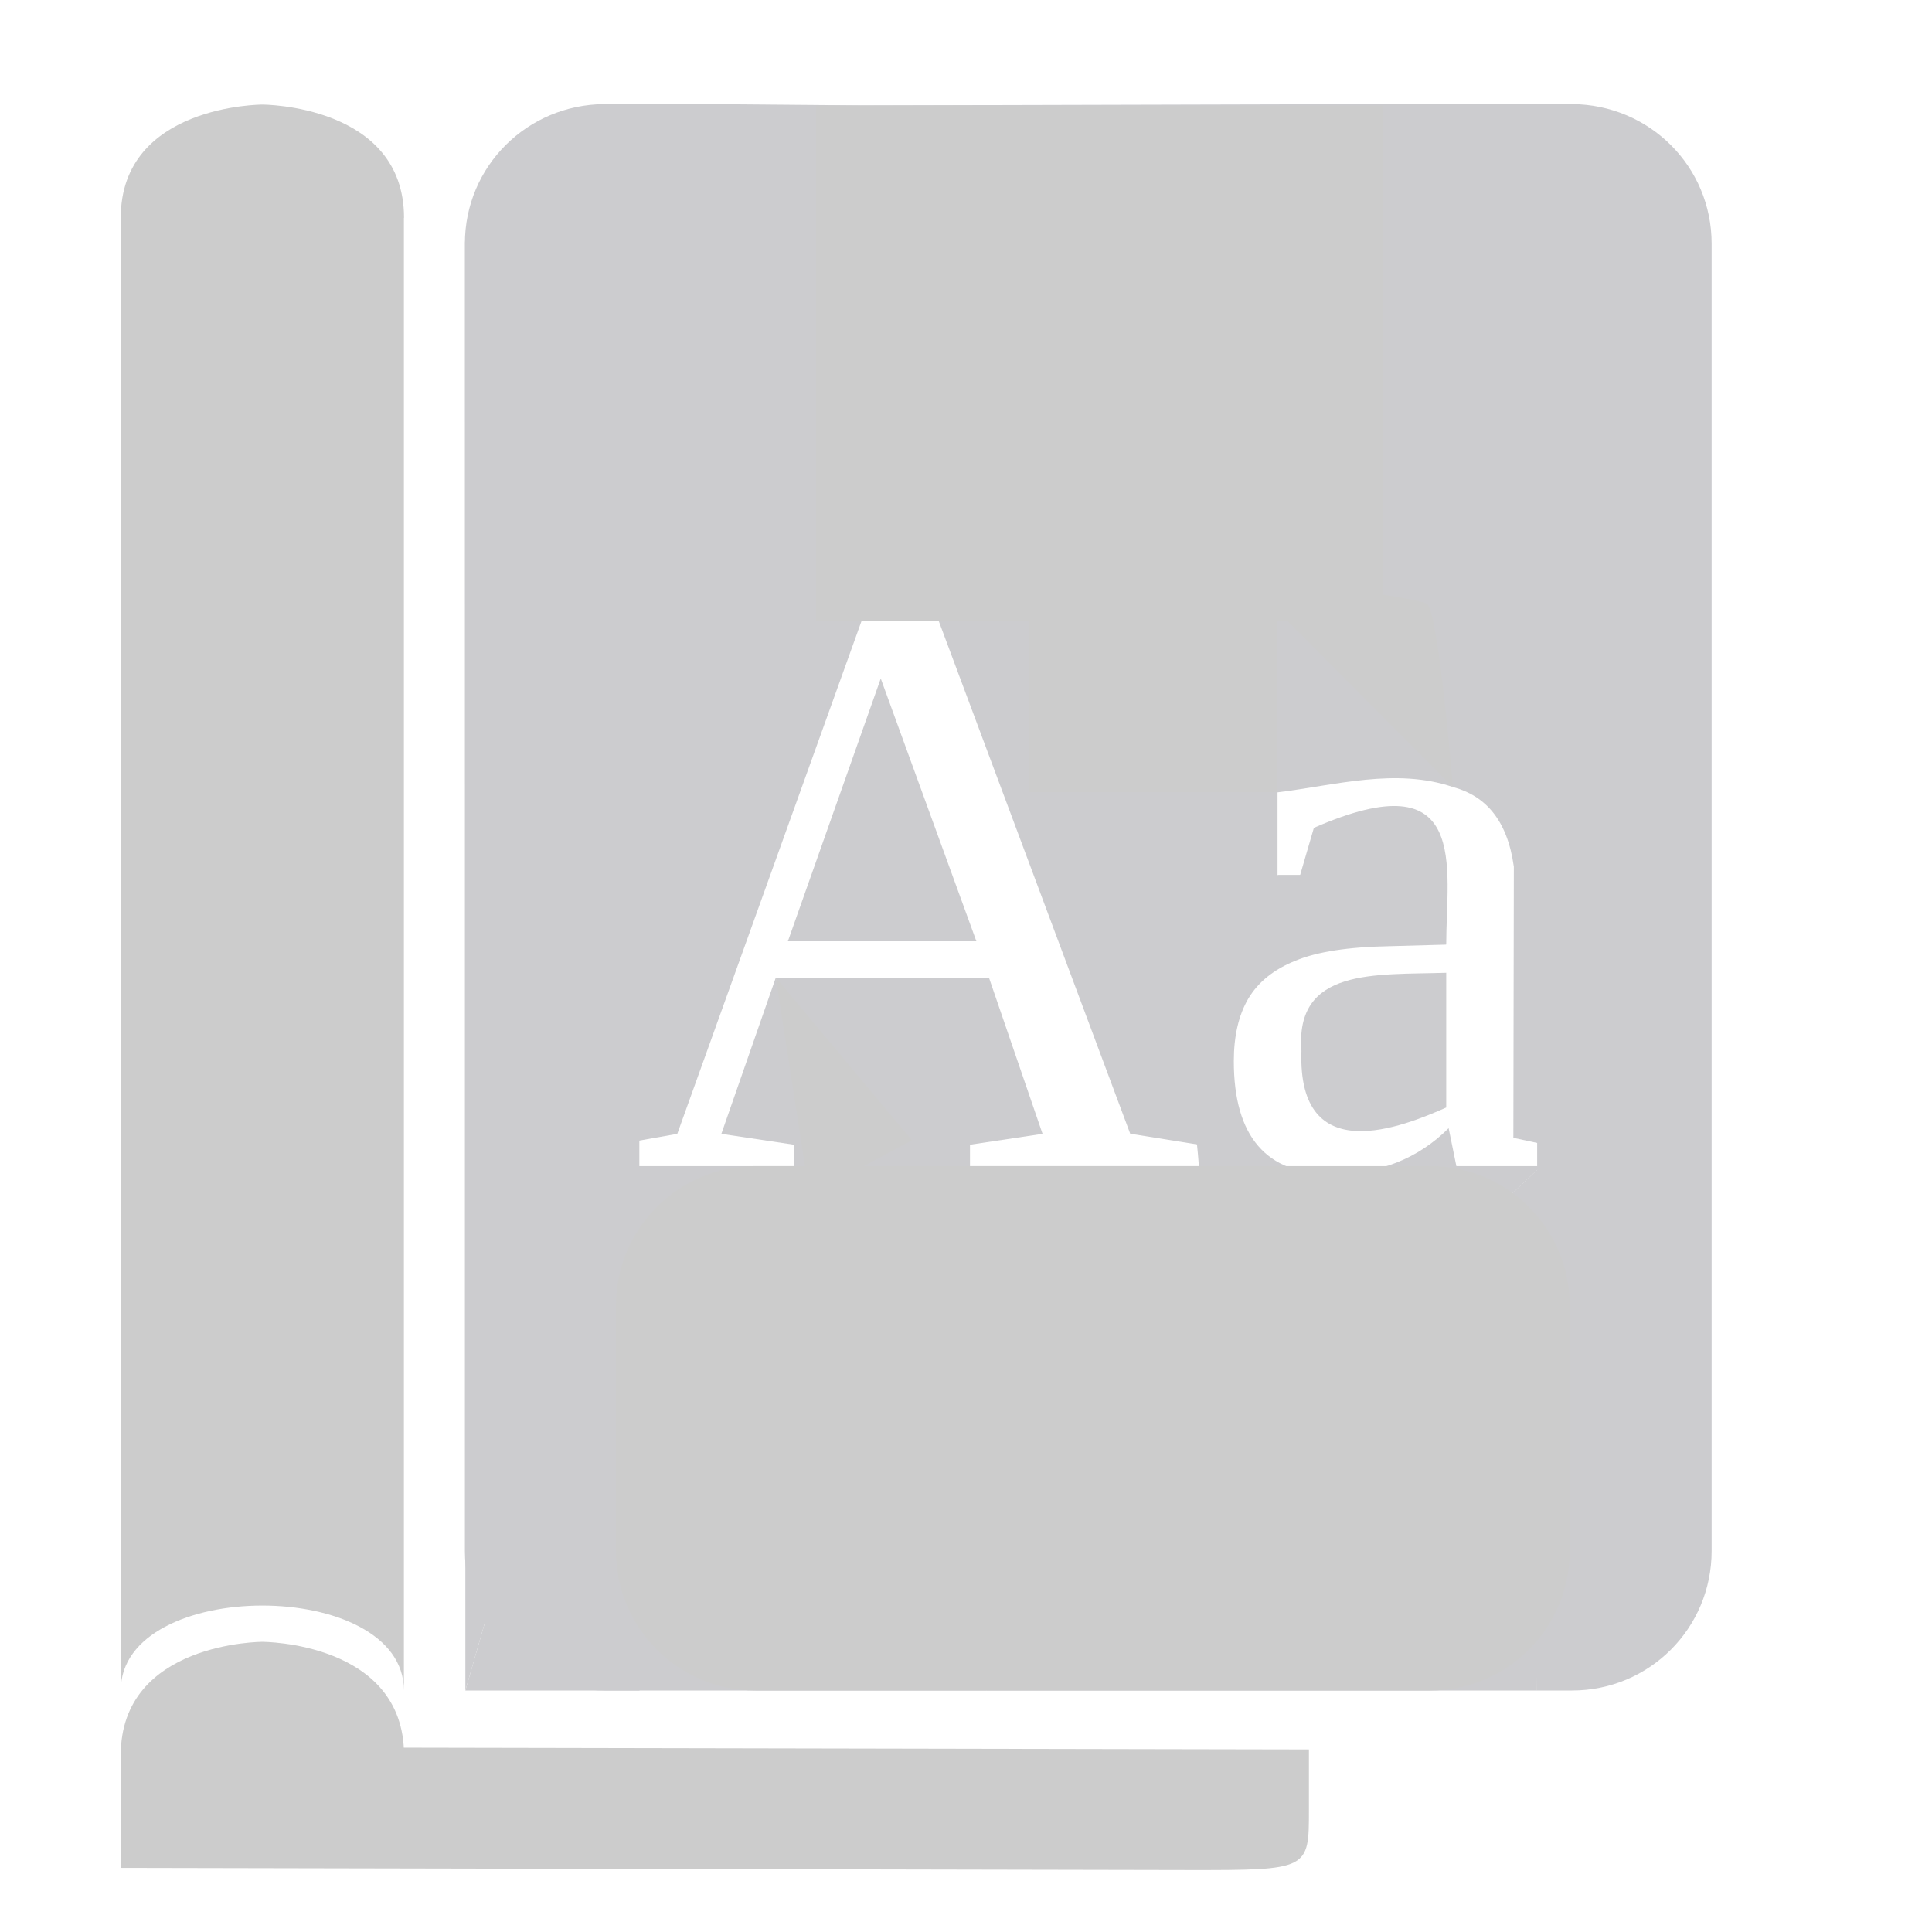
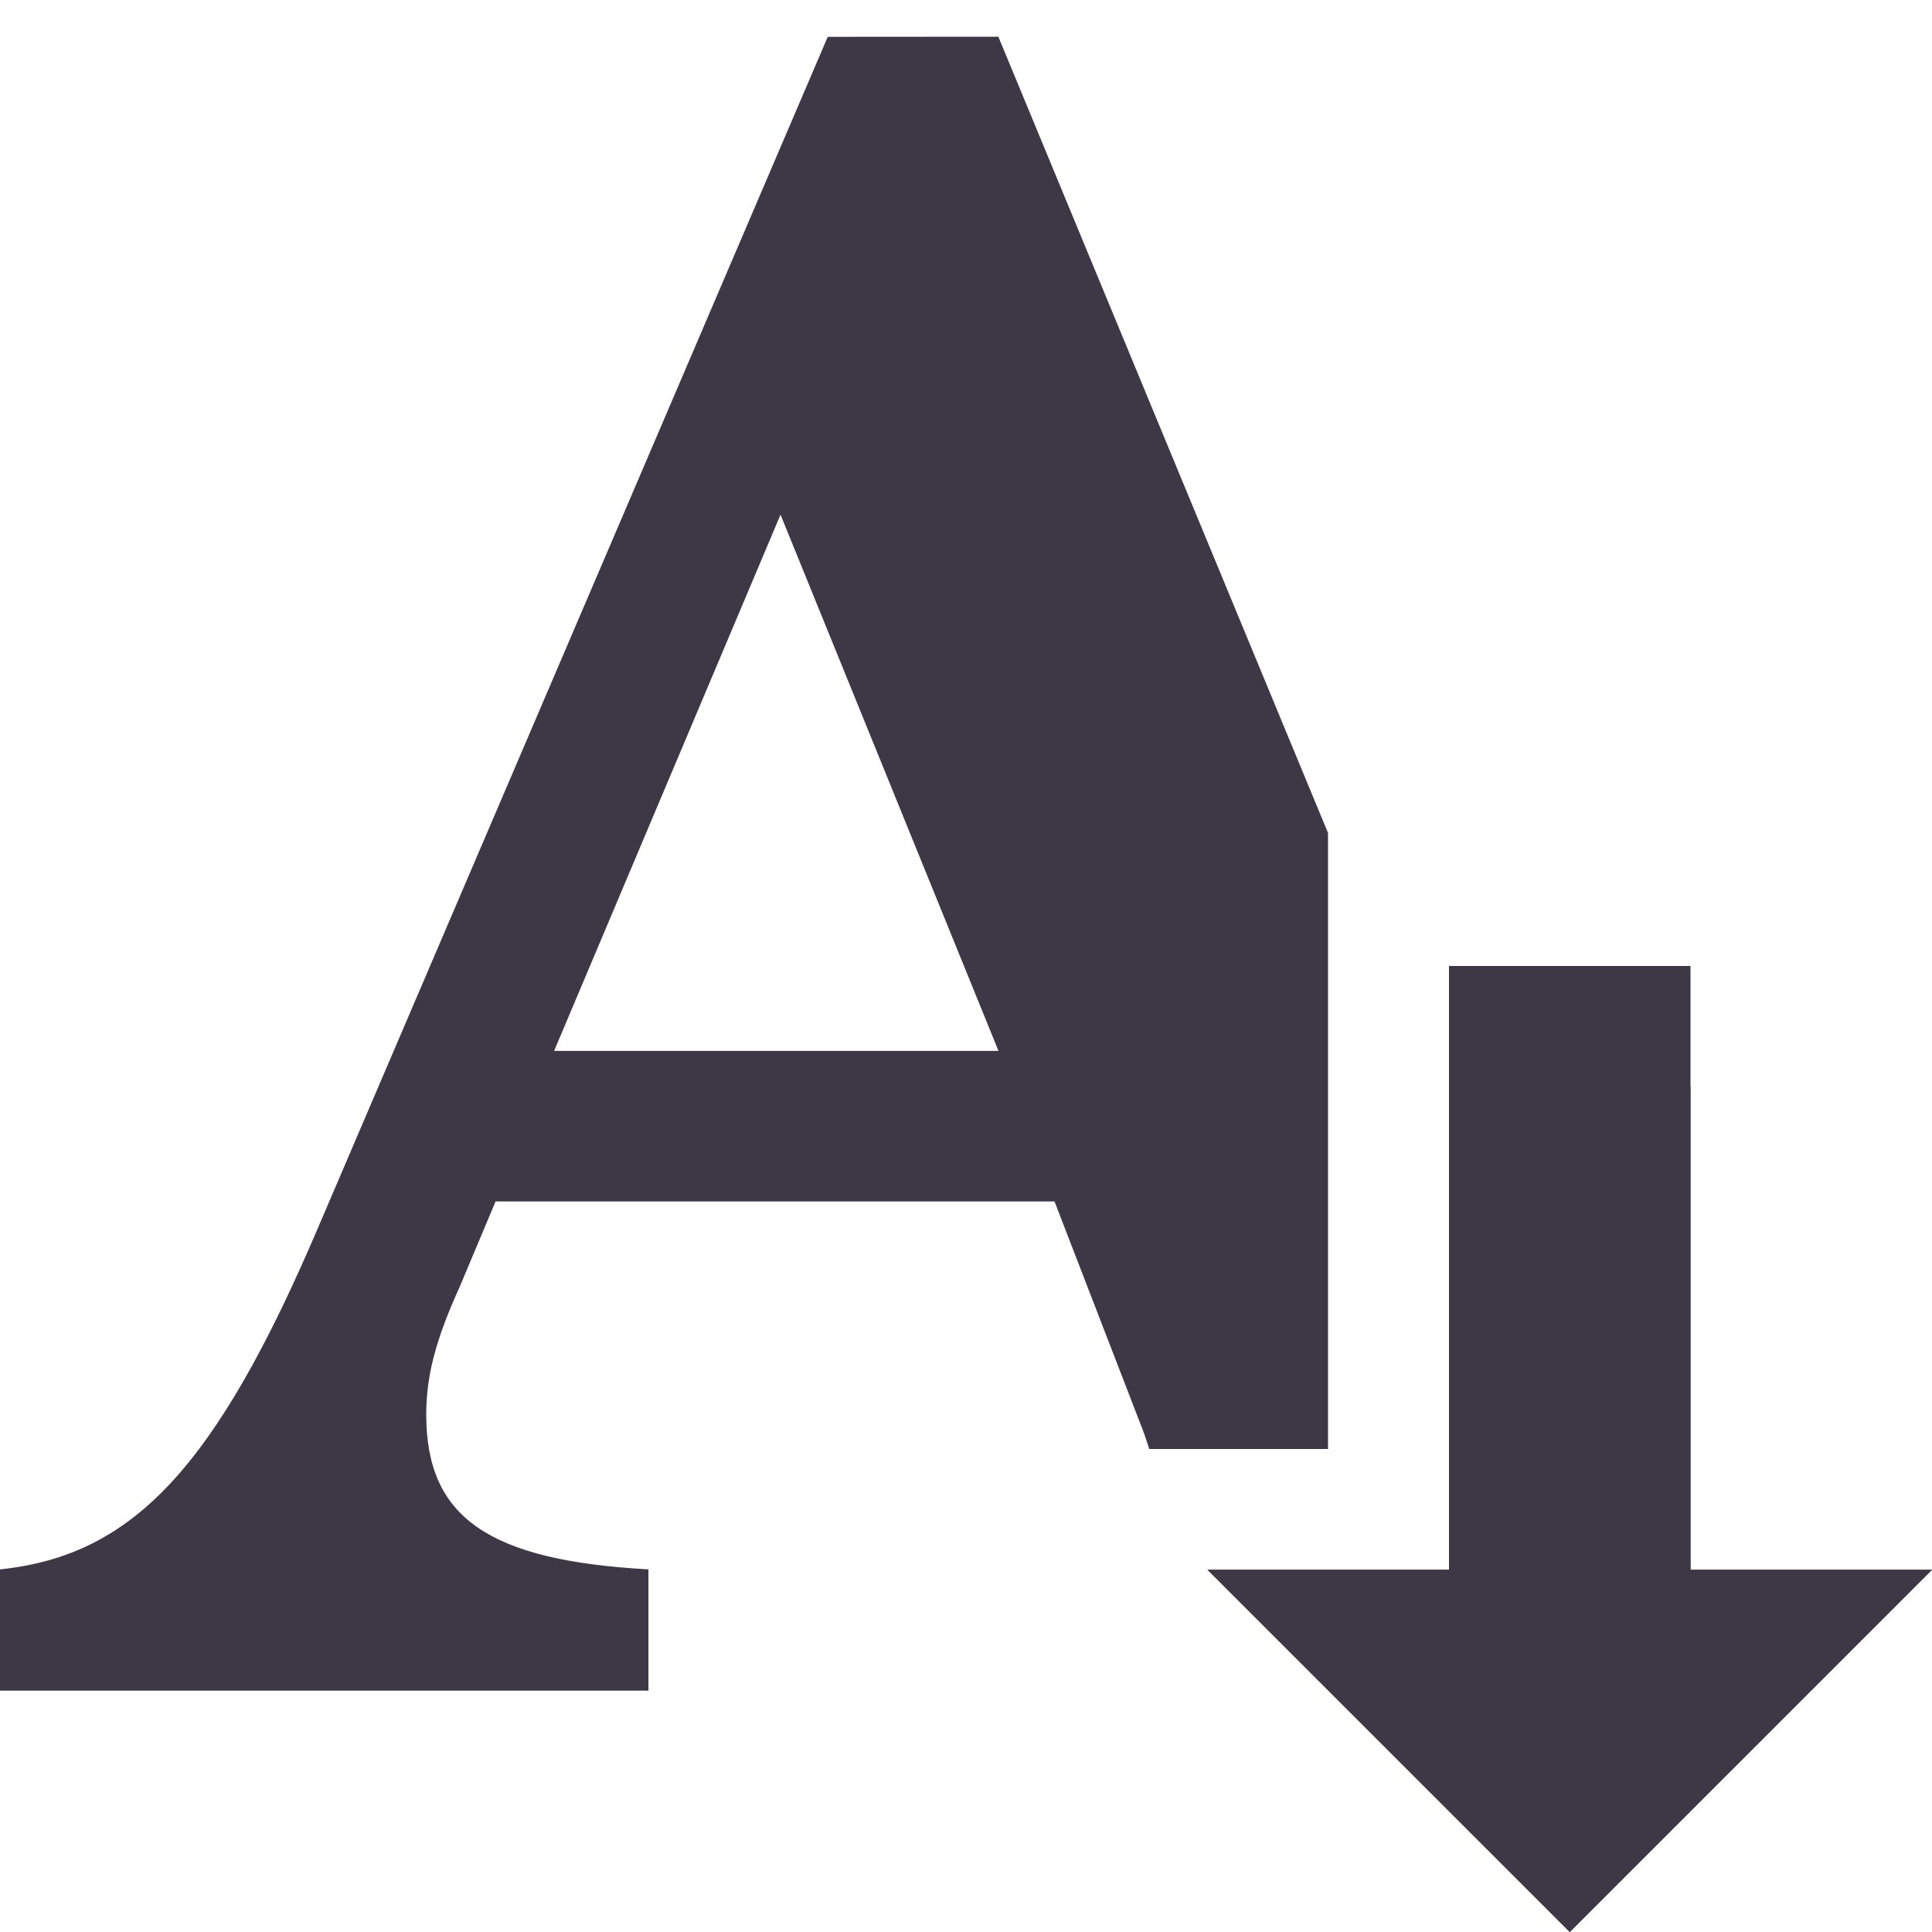
- <svg xmlns="http://www.w3.org/2000/svg" width="16px" height="16px" viewBox="0 0 16 16" version="1.1" id="svg13">
-   <path id="rect863" style="fill:#cccccf;fill-opacity:1;stroke-width:6.8;stroke-linecap:round;stroke-linejoin:round;paint-order:fill markers stroke" d="m 12.521,0.859 0.498,0.003 c 0.64,0.004 1.156,0.515 1.156,1.156 V 12.844 C 14.175,13.485 13.659,14 13.019,14 H 12.729 c 0.002,-2 0.001,-8.597 0.001,-11.983 0,-0.64 -0.436,-1.16 -0.209,-1.158 z" />
-   <defs id="defs17">
-     <mask maskUnits="userSpaceOnUse" id="mask-powermask-path-effect1036">
-       <g id="g1034" clip-path="none" style="">
-         <text xml:space="preserve" style="font-style:normal;font-variant:normal;font-weight:bold;font-stretch:normal;font-size:4.609px;line-height:1.25;font-family:sans-serif;-inkscape-font-specification:'sans-serif Bold';display:inline;fill:#241f31;fill-opacity:1;stroke:none;stroke-width:0.115;enable-background:new" x="5.584" y="5.583" id="text1020">
-           <tspan id="tspan1018" x="5.584" y="5.583" style="font-style:normal;font-variant:normal;font-weight:bold;font-stretch:normal;font-family:sans-serif;-inkscape-font-specification:'sans-serif Bold';stroke-width:0.115">a</tspan>
-         </text>
-         <text xml:space="preserve" style="font-style:normal;font-variant:normal;font-weight:bold;font-stretch:normal;font-size:4.609px;line-height:1.25;font-family:sans-serif;-inkscape-font-specification:'sans-serif Bold';display:inline;fill:#241f31;fill-opacity:1;stroke:none;stroke-width:0.115;enable-background:new" x="10.193" y="5.583" id="text1024">
-           <tspan id="tspan1022" x="10.193" y="5.583" style="font-style:normal;font-variant:normal;font-weight:bold;font-stretch:normal;font-family:sans-serif;-inkscape-font-specification:'sans-serif Bold';fill:#241f31;fill-opacity:1;stroke-width:0.115">a</tspan>
-         </text>
-         <text xml:space="preserve" style="font-style:normal;font-variant:normal;font-weight:bold;font-stretch:normal;font-size:4.609px;line-height:1.25;font-family:sans-serif;-inkscape-font-specification:'sans-serif Bold';display:inline;fill:#241f31;fill-opacity:1;stroke:none;stroke-width:0.115;enable-background:new" x="5.584" y="11.114" id="text1028">
-           <tspan id="tspan1026" x="5.584" y="11.114" style="font-style:normal;font-variant:normal;font-weight:bold;font-stretch:normal;font-family:sans-serif;-inkscape-font-specification:'sans-serif Bold';fill:#241f31;fill-opacity:1;stroke-width:0.115">a</tspan>
-         </text>
-         <text xml:space="preserve" style="font-style:normal;font-variant:normal;font-weight:bold;font-stretch:normal;font-size:4.609px;line-height:1.25;font-family:sans-serif;-inkscape-font-specification:'sans-serif Bold';display:inline;fill:#241f31;fill-opacity:1;stroke:none;stroke-width:0.115;enable-background:new" x="10.193" y="11.114" id="text1032">
-           <tspan id="tspan1030" x="10.193" y="11.114" style="font-style:normal;font-variant:normal;font-weight:bold;font-stretch:normal;font-family:sans-serif;-inkscape-font-specification:'sans-serif Bold';fill:#241f31;fill-opacity:1;stroke-width:0.115">a</tspan>
-         </text>
-       </g>
-     </mask>
-     <clipPath clipPathUnits="userSpaceOnUse" id="clipPath958">
-       <rect style="fill:#deddda;fill-opacity:1;stroke:none;stroke-width:1.759;stroke-linecap:round;stroke-linejoin:round" id="rect960" width="1.318" height="29.633" x="7.938" y="1.058" />
-     </clipPath>
-     <clipPath clipPathUnits="userSpaceOnUse" id="clipPath1097">
-       <path style="display:inline;fill:#2ec27e;fill-opacity:1;stroke:none;stroke-width:0.265px;stroke-linecap:butt;stroke-linejoin:miter;stroke-opacity:1;enable-background:new" d="m 7.938,3.175 v 27.517 c 0,-2.117 -5.292,-2.117 -5.292,0 V 3.175 c 0,-2.117 2.646,-2.117 2.646,-2.117 0,0 2.646,0 2.646,2.117 z" id="path1099" />
-     </clipPath>
-     <clipPath clipPathUnits="userSpaceOnUse" id="clipPath958-6">
-       <rect style="fill:#deddda;fill-opacity:1;stroke:none;stroke-width:1.759;stroke-linecap:round;stroke-linejoin:round" id="rect960-7" width="1.318" height="29.633" x="7.938" y="1.058" />
-     </clipPath>
-     <clipPath clipPathUnits="userSpaceOnUse" id="clipPath1097-5">
-       <path style="display:inline;fill:#2ec27e;fill-opacity:1;stroke:none;stroke-width:0.265px;stroke-linecap:butt;stroke-linejoin:miter;stroke-opacity:1;enable-background:new" d="m 7.938,3.175 v 27.517 c 0,-2.117 -5.292,-2.117 -5.292,0 V 3.175 c 0,-2.117 2.646,-2.117 2.646,-2.117 0,0 2.646,0 2.646,2.117 z" id="path1099-3" />
-     </clipPath>
-     <mask maskUnits="userSpaceOnUse" id="mask-powermask-path-effect1522">
-       <text xml:space="preserve" style="font-size:6.974px;line-height:1.25;font-family:Helvetica;-inkscape-font-specification:Helvetica;stroke-width:0.174" x="4.866" y="9.749" id="text1520">
-         <tspan id="tspan1518" x="4.866" y="9.749" style="font-style:normal;font-variant:normal;font-weight:normal;font-stretch:normal;font-family:'Liberation Serif';-inkscape-font-specification:'Liberation Serif';stroke-width:0.174">Aa</tspan>
-       </text>
-     </mask>
-   </defs>
-   <path style="display:inline;fill:#cccccc;fill-opacity:1;stroke:none;stroke-width:0.117px;stroke-linecap:butt;stroke-linejoin:miter;stroke-opacity:1;enable-background:new" d="M 3.345,1.804 V 14 C 3.345,13.062 1,13.062 1,14 V 1.804 C 1,0.866 2.173,0.866 2.173,0.866 c 0,0 1.173,0 1.173,0.938 z" id="path889-3" />
-   <path style="display:inline;fill:#cccccc;fill-opacity:1;stroke:none;stroke-width:0.117px;stroke-linecap:butt;stroke-linejoin:miter;stroke-opacity:1;enable-background:new" d="m 3.345,14.535 c -1.362,0 -1.362,0 -2.345,0 0,-0.938 1.173,-0.938 1.173,-0.938 0,0 1.173,0 1.173,0.938 z" id="path889-3-3" />
-   <path id="rect1243" style="fill:#cccccc;fill-opacity:1;stroke-width:0.999" d="m 1,14.469 9.84,0.019 v 0.5 c 0,0.497 0,0.5 -0.999,0.499 L 1,15.469 Z" />
-   <path d="M 9.928,9.657 8.167,14 12.923,9.507 V 9.657 H 12.061 L 11.997,9.343 c -0.254,0.254 -0.578,0.381 -0.973,0.381 -0.537,0 -0.806,-0.312 -0.806,-0.936 0,-0.209 0.04,-0.382 0.12,-0.518 0.082,-0.138 0.213,-0.243 0.391,-0.314 0.178,-0.074 0.437,-0.114 0.776,-0.12 l 0.471,-0.013 C 11.614,7.152 11.538,7.003 11.199,7.025 L 10.767,7.247 H 10.58 C 9.56,7.299 9.907,9.213 9.928,9.657 Z" style="font-style:normal;font-variant:normal;font-weight:normal;font-stretch:normal;font-size:6.846px;line-height:1.25;font-family:'Liberation Serif';-inkscape-font-specification:'Liberation Serif';fill:#cccccf;fill-opacity:1;stroke:none;stroke-width:0.171" id="path911" />
-   <path style="fill:#cccccf;stroke:none;stroke-width:1px;stroke-linecap:butt;stroke-linejoin:miter;stroke-opacity:1;fill-opacity:1" d="M 5.101,9.657 V 9.48 L 5.609,9.39 7.137,5.137 7.137,0.872 3.852,2 l 0.002,12 z" id="path914" />
-   <path style="fill:#cccccf;stroke:none;stroke-width:1px;stroke-linecap:butt;stroke-linejoin:miter;stroke-opacity:1;fill-opacity:1" d="M 5.101,9.657 H 6.575 V 9.48 L 5.974,9.39 6.425,8.096 8.167,14 H 3.854 Z" id="path916" />
-   <path style="fill:#cccccf;stroke:none;stroke-width:1px;stroke-linecap:butt;stroke-linejoin:miter;stroke-opacity:1;fill-opacity:1" d="M 6.425,8.096 H 8.19 L 8.634,9.39 8.033,9.48 V 9.657 H 9.928 L 8.167,14 Z" id="path918" />
-   <path style="fill:#cccccf;stroke:none;stroke-width:1px;stroke-linecap:butt;stroke-linejoin:miter;stroke-opacity:1;fill-opacity:1" d="m 7.294,5.619 0.792,2.176 H 6.525 Z" id="path920" />
-   <path style="fill:#cccccf;stroke:none;stroke-width:1px;stroke-linecap:butt;stroke-linejoin:miter;stroke-opacity:1;fill-opacity:1" d="M 9.928,9.48 10.58,7.247 V 6.562 L 7.137,0.872 7.137,5.137 h 0.635 l 1.588,4.252 z" id="path922" />
-   <path style="fill:#cccccf;fill-opacity:1;stroke:none;stroke-width:1px;stroke-linecap:butt;stroke-linejoin:miter;stroke-opacity:1" d="m 10.58,7.247 h 0.187 l 0.114,-0.391 c 1.299,-0.569 1.096,0.329 1.096,0.966 z" id="path924" />
-   <path style="fill:#cccccf;fill-opacity:1;stroke:none;stroke-width:1px;stroke-linecap:butt;stroke-linejoin:miter;stroke-opacity:1" d="M 11.977,8.056 V 9.172 C 11.626,9.327 10.743,9.692 10.778,8.704 10.723,8.012 11.389,8.075 11.977,8.056 Z" id="path928" />
-   <path style="fill:#cccccf;fill-opacity:1;stroke:none;stroke-width:1px;stroke-linecap:butt;stroke-linejoin:miter;stroke-opacity:1" d="m 10.58,6.562 c 0.481,-0.059 0.979,-0.205 1.453,-0.044 L 7.137,0.872" id="path930" />
-   <path style="fill:#cccccf;fill-opacity:1;stroke:none;stroke-width:1px;stroke-linecap:butt;stroke-linejoin:miter;stroke-opacity:1" d="m 12.033,6.518 c 0.267,0.072 0.45,0.27 0.504,0.66 l -0.004,2.245 0.391,0.084 -0.022,-3.444 z" id="path932" />
-   <path style="fill:#cccccf;stroke:none;stroke-width:1px;stroke-linecap:butt;stroke-linejoin:miter;stroke-opacity:1;fill-opacity:1" d="M 8.167,14 H 12.729 L 12.751,9.668 Z" id="path938" />
-   <path id="rect863-8" style="fill:#cccccf;fill-opacity:1;stroke-width:6.8;stroke-linecap:round;stroke-linejoin:round;paint-order:fill markers stroke" d="m 5.504,0.859 -0.498,0.003 c -0.64,0.004 -1.156,0.515 -1.156,1.156 V 12.844 C 3.851,13.485 4.366,14 5.006,14 h 0.29 c -0.002,-2 -0.001,-8.597 -0.001,-11.983 0,-0.64 0.436,-1.16 0.209,-1.158 z" />
-   <path style="fill:#cccccf;fill-opacity:1;stroke:none;stroke-width:1px;stroke-linecap:butt;stroke-linejoin:miter;stroke-opacity:1" d="m 5.504,0.859 1.633,0.014 5.384,-0.014 C 13.739,4.213 13.884,6.426 12.033,6.518 L 7.137,0.872 5.166,1.66 Z" id="path960" />
-   <rect style="fill:#cccccc;fill-opacity:1;stroke:none;stroke-width:0.06;stroke-linecap:round;stroke-linejoin:round;stroke-miterlimit:4;stroke-dasharray:none;stroke-opacity:1;paint-order:markers fill stroke" id="rect962" width="7.899" height="4.343" x="5.101" y="9.657" ry="1.156" />
-   <rect style="fill:#cccccc;fill-opacity:1;stroke:none;stroke-width:0.093;stroke-linecap:round;stroke-linejoin:round;stroke-miterlimit:4;stroke-dasharray:none;stroke-opacity:1;paint-order:markers fill stroke" id="rect964" width="2.056" height="4.185" x="8.524" y="2.376" ry="0" />
-   <path style="fill:#cccccc;stroke:none;stroke-width:1px;stroke-linecap:butt;stroke-linejoin:miter;stroke-opacity:1;fill-opacity:1" d="m 10.283,4.762 c 0,0 1.438,0.18 1.534,0.238 0.096,0.058 0.215,1.518 0.215,1.518 z" id="path966" />
-   <rect style="fill:#cccccc;fill-opacity:1;stroke:none;stroke-width:0.06;stroke-linecap:round;stroke-linejoin:round;stroke-miterlimit:4;stroke-dasharray:none;stroke-opacity:1;paint-order:markers fill stroke" id="rect968" width="4.698" height="4.267" x="6.758" y="0.873" />
-   <path style="fill:#cccccc;stroke:none;stroke-width:1px;stroke-linecap:butt;stroke-linejoin:miter;stroke-opacity:1;fill-opacity:1" d="m 6.425,8.096 c 0.279,1.804 0.279,1.804 0.279,1.804 l 0.848,-0.457 z" id="path970" />
+ <svg xmlns="http://www.w3.org/2000/svg" height="16px" viewBox="0 0 16 16" width="16px">
+   <g fill="#3d3846">
+     <path d="m 6.855 0.305 l -4.215 9.848 c -0.855 2.008 -1.543 2.73 -2.641 2.844 v 1.004 h 5.371 v -1.004 c -1.32 -0.074 -1.84 -0.426 -1.84 -1.281 c 0 -0.316 0.074 -0.613 0.277 -1.059 l 0.297 -0.707 h 4.629 l 0.703 1.82 c 0.047 0.117 0.055 0.152 0.082 0.23 h 1.48 v -5.102 l -2.73 -6.594 z m -0.391 3.957 l 1.805 4.441 h -3.68 z m 0 0" />
+     <path d="m 12 9 h 2 v 4 h 2 l -3 3 l -3 -3 h 2 z m 0 0" />
+     <path d="m 12 8 h 2 v 5 h 2 l -3 3 l -3 -3 h 2 z m 0 0" />
+   </g>
</svg>
